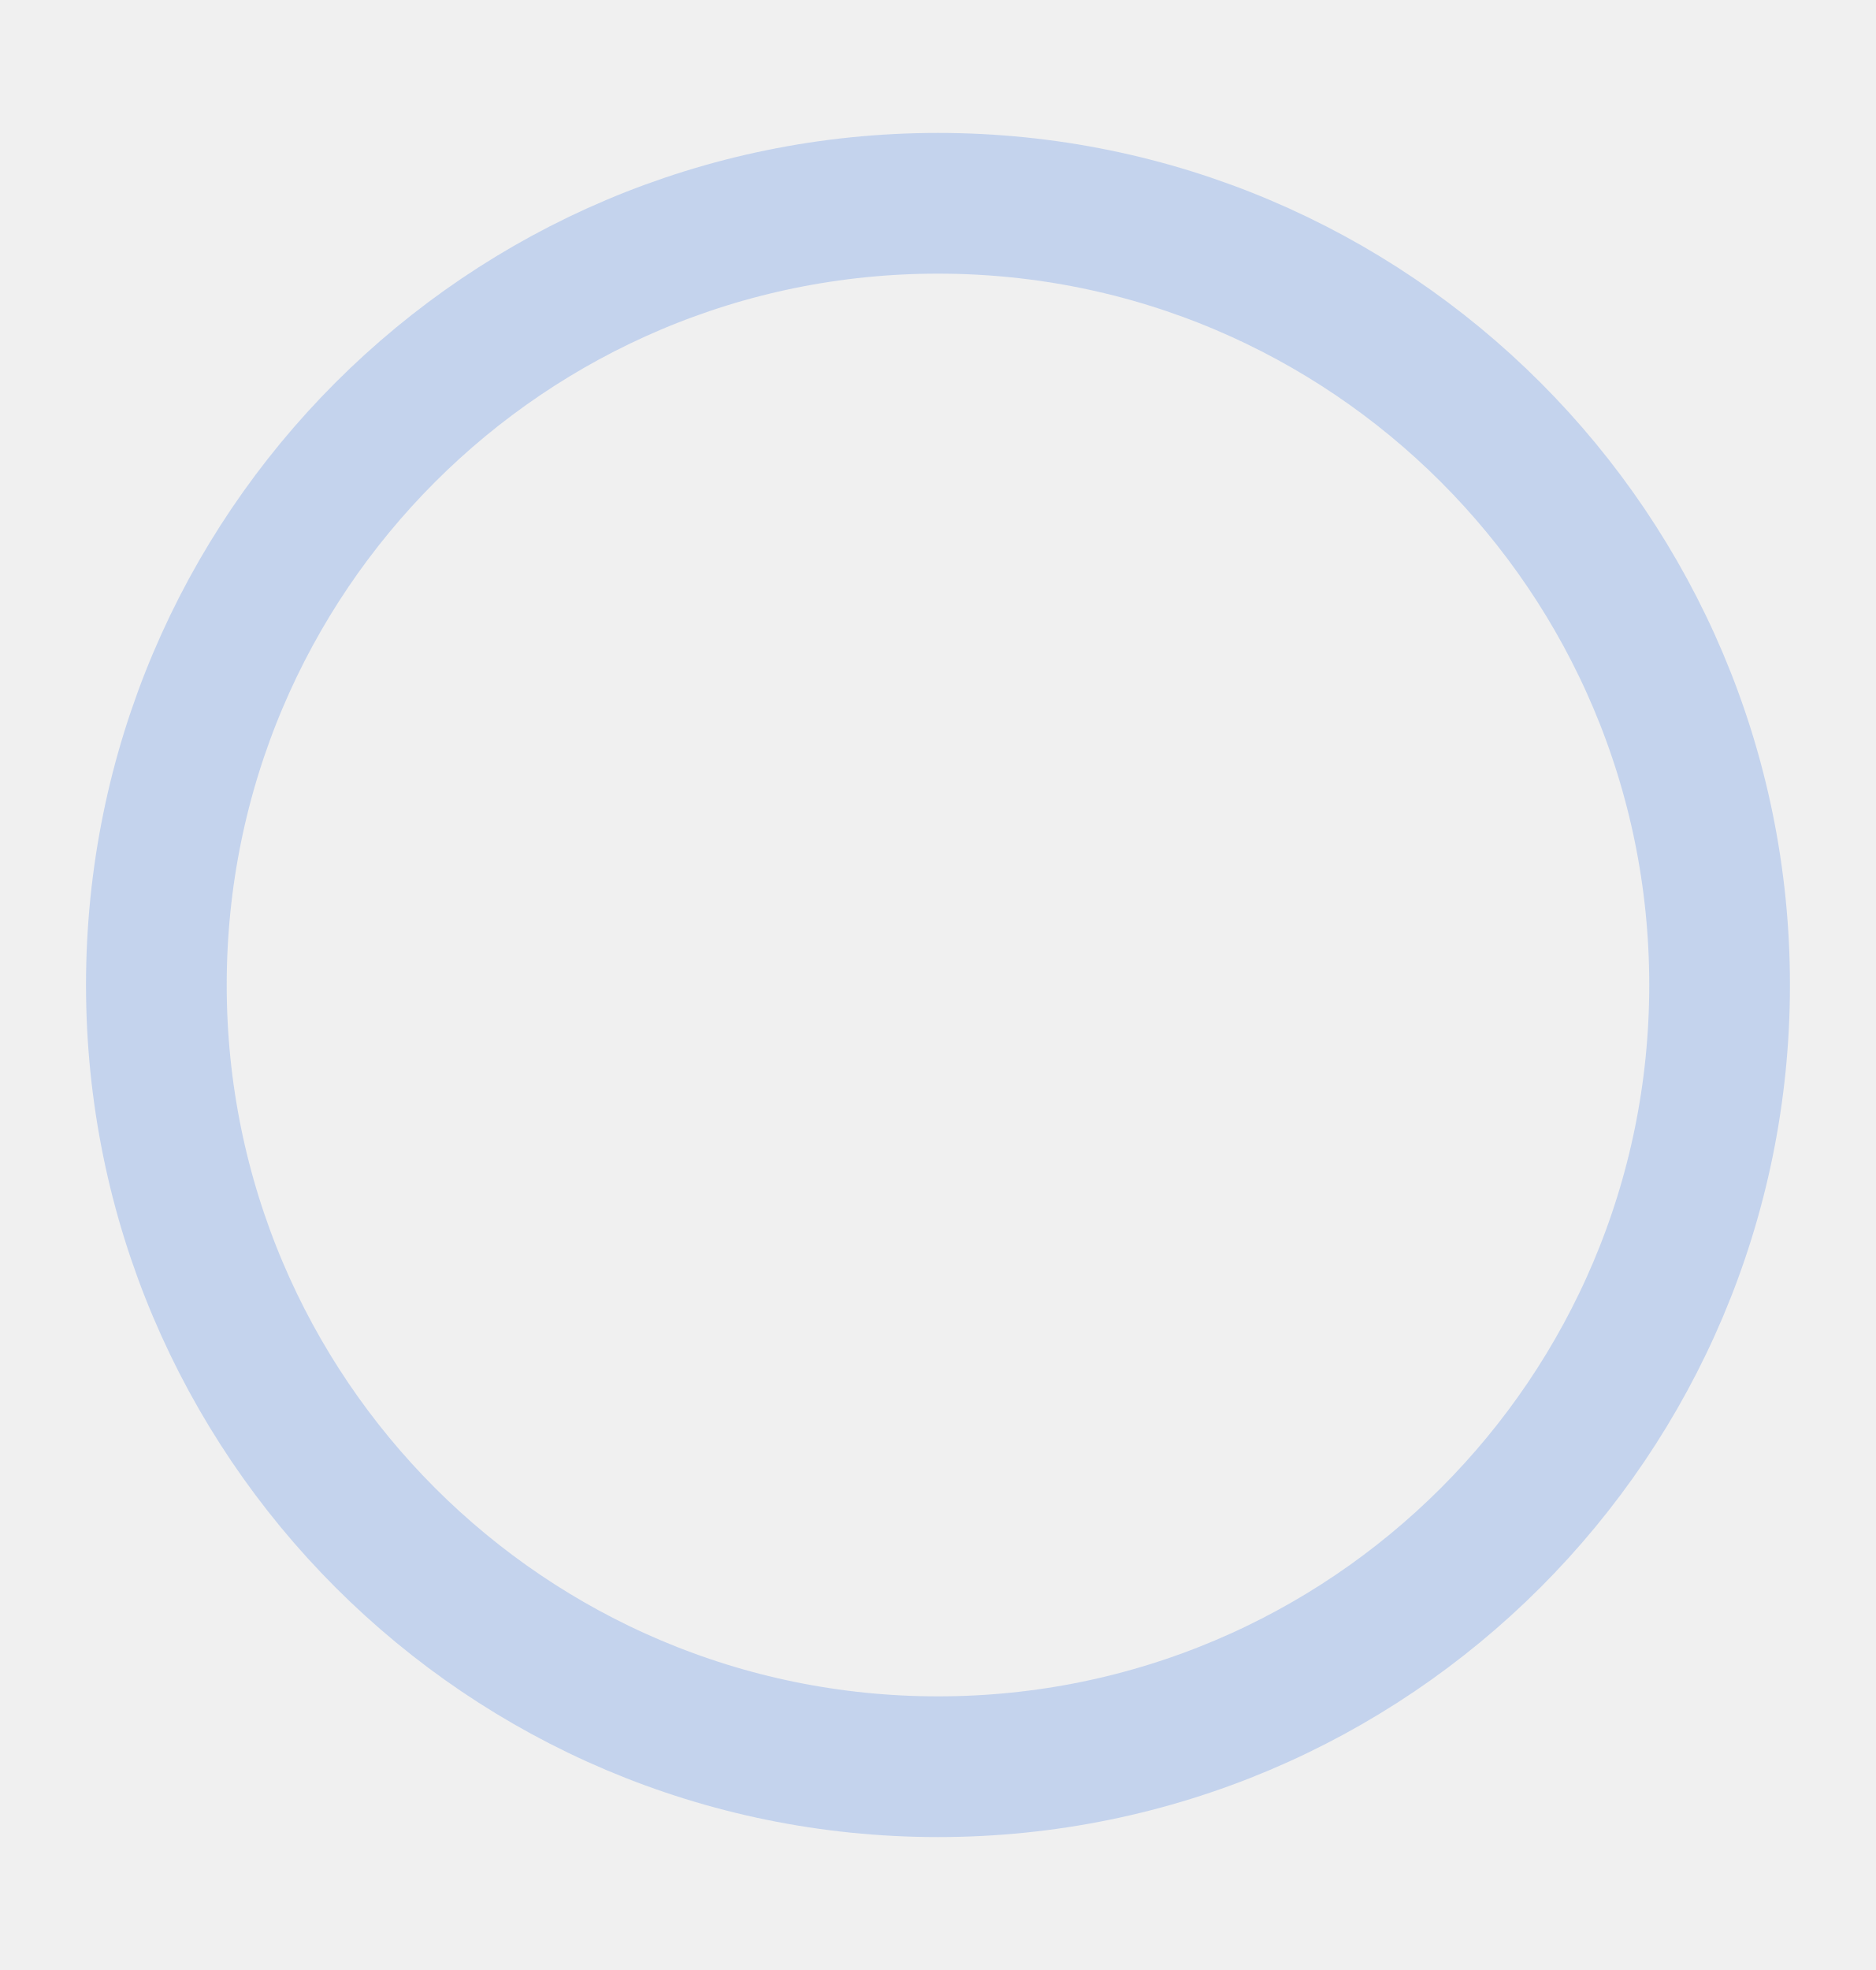
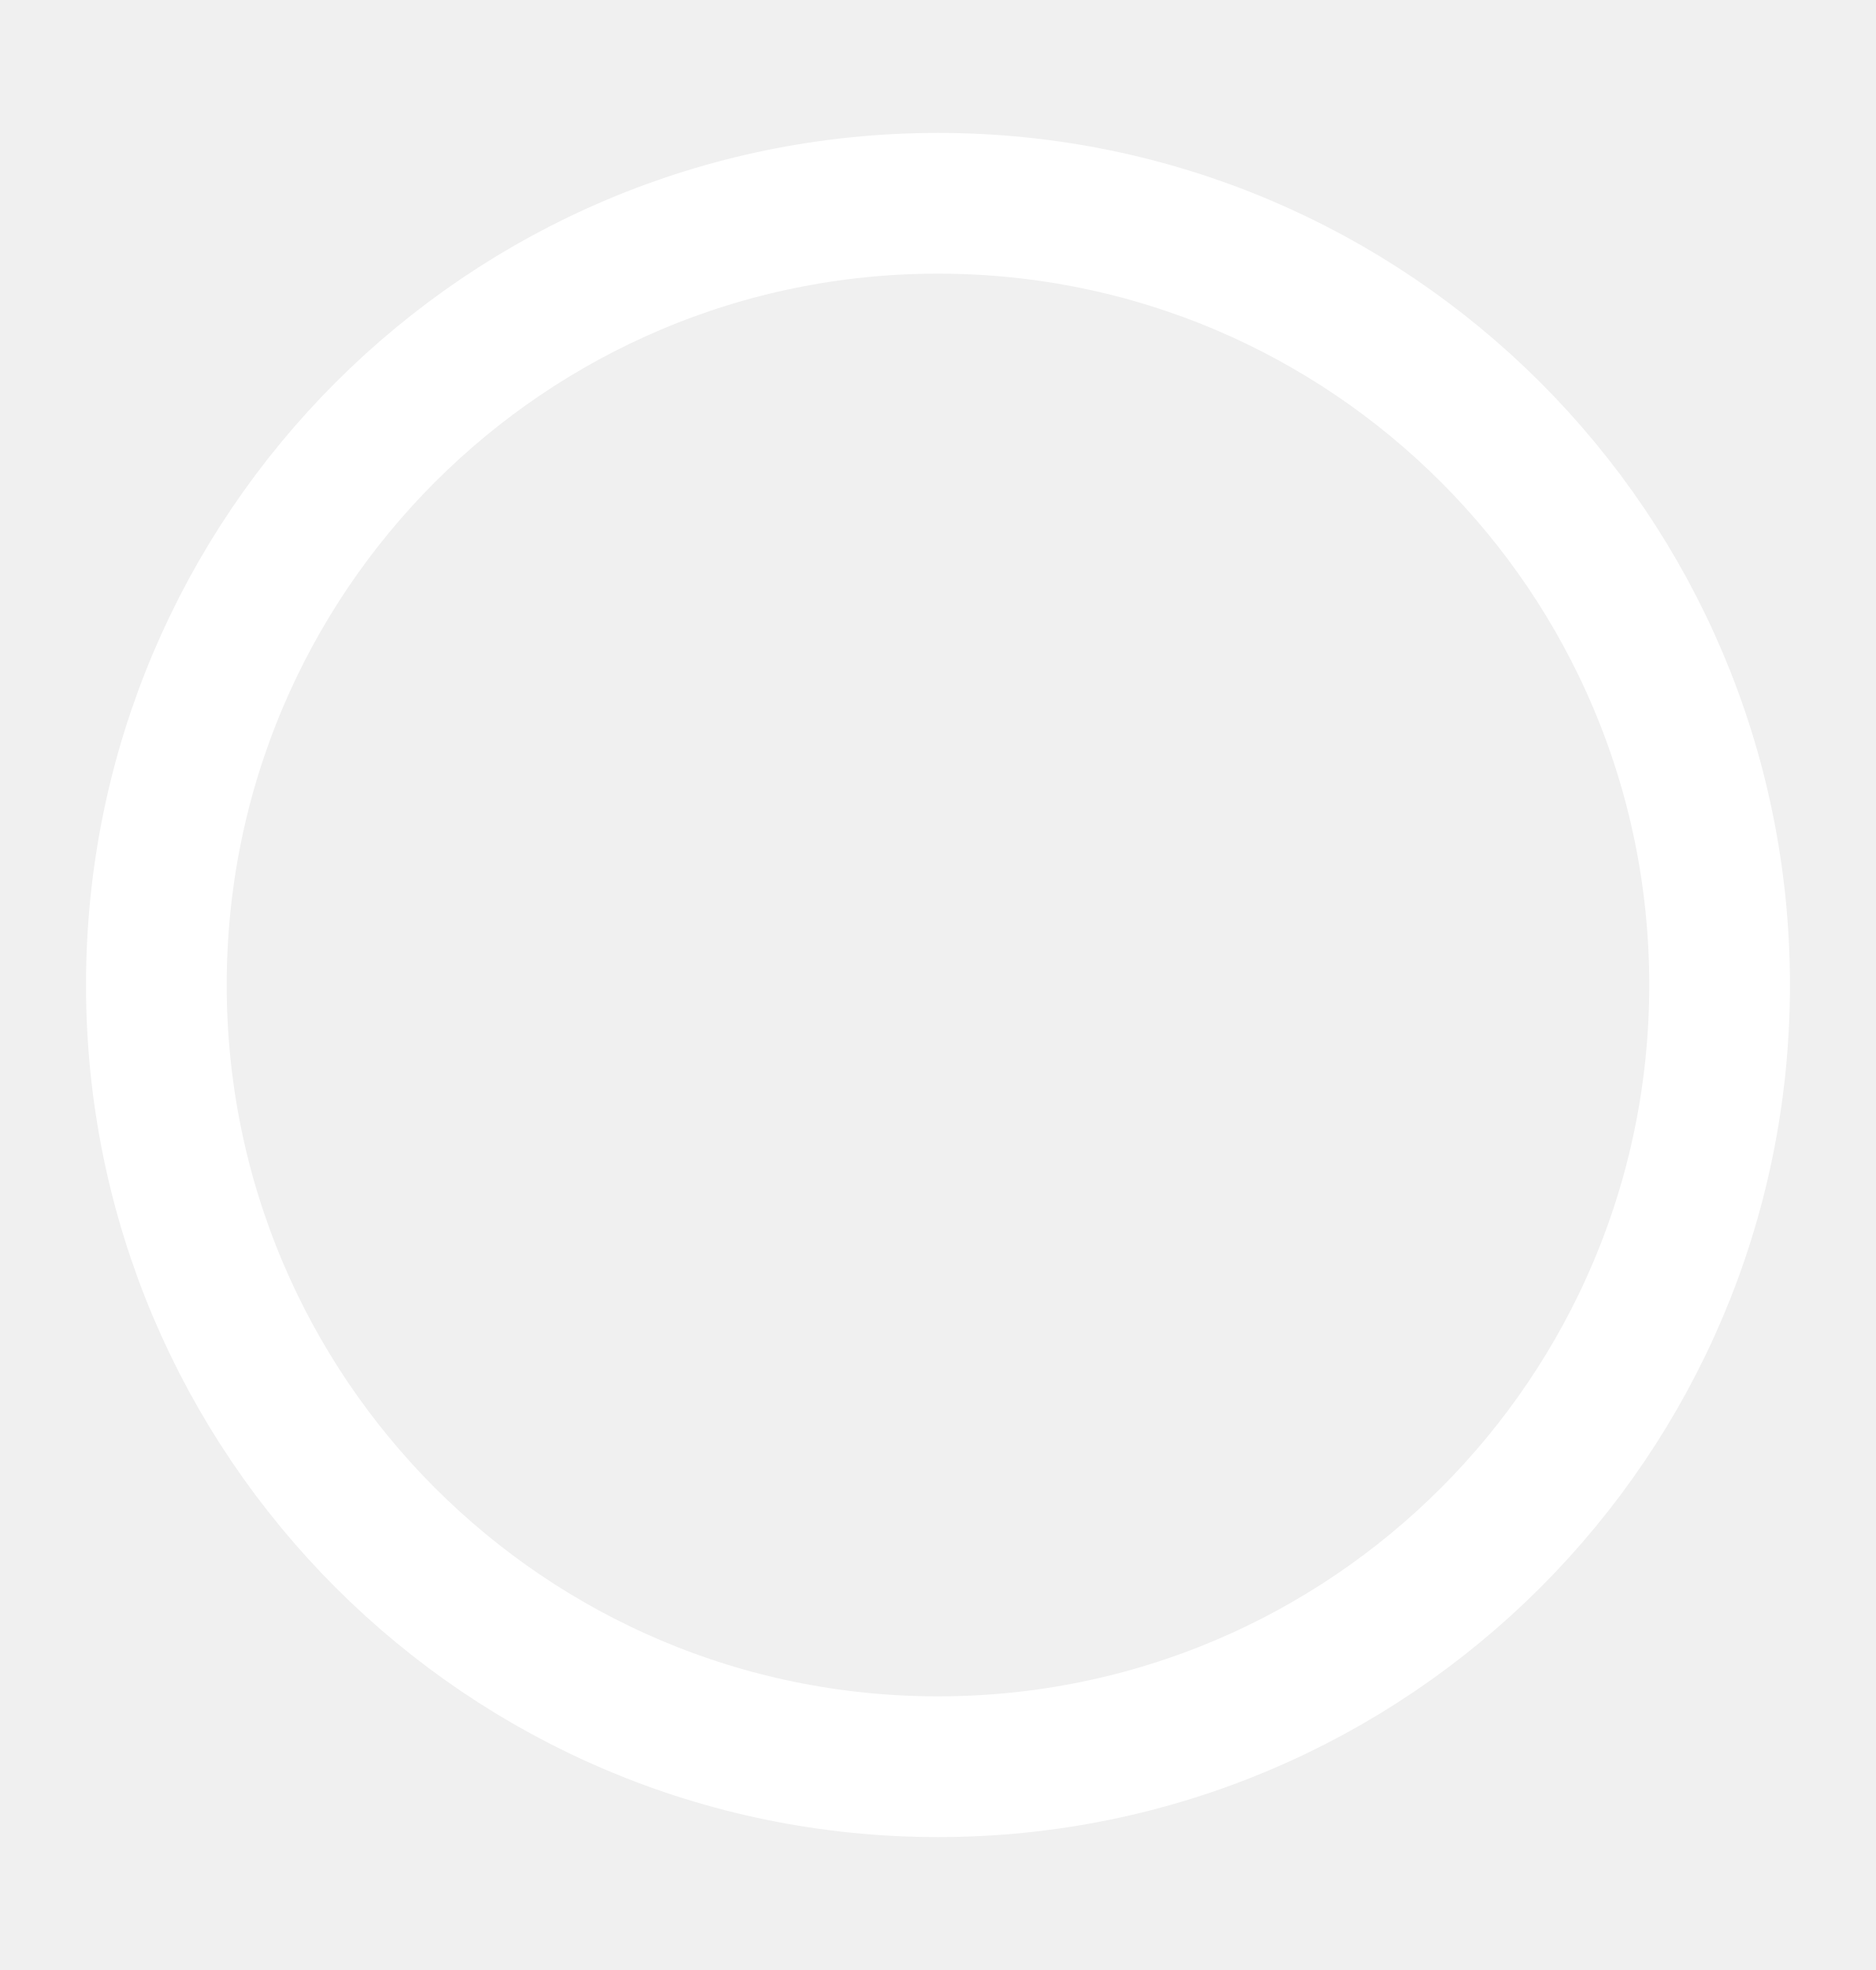
<svg xmlns="http://www.w3.org/2000/svg" width="20" height="21" viewBox="0 0 20 21" fill="none">
-   <path d="M10 18.833C14.602 18.833 18.333 15.102 18.333 10.5C18.333 5.898 14.602 2.167 10 2.167C5.398 2.167 1.667 5.898 1.667 10.5C1.667 15.102 5.398 18.833 10 18.833Z" stroke="#C4D3ED" stroke-width="1.5" stroke-linecap="round" stroke-linejoin="round" />
+   <path d="M10 18.833C14.602 18.833 18.333 15.102 18.333 10.5C18.333 5.898 14.602 2.167 10 2.167C5.398 2.167 1.667 5.898 1.667 10.5C1.667 15.102 5.398 18.833 10 18.833Z" stroke="#fff" stroke-width="1.5" stroke-linecap="round" stroke-linejoin="round" />
</svg>
